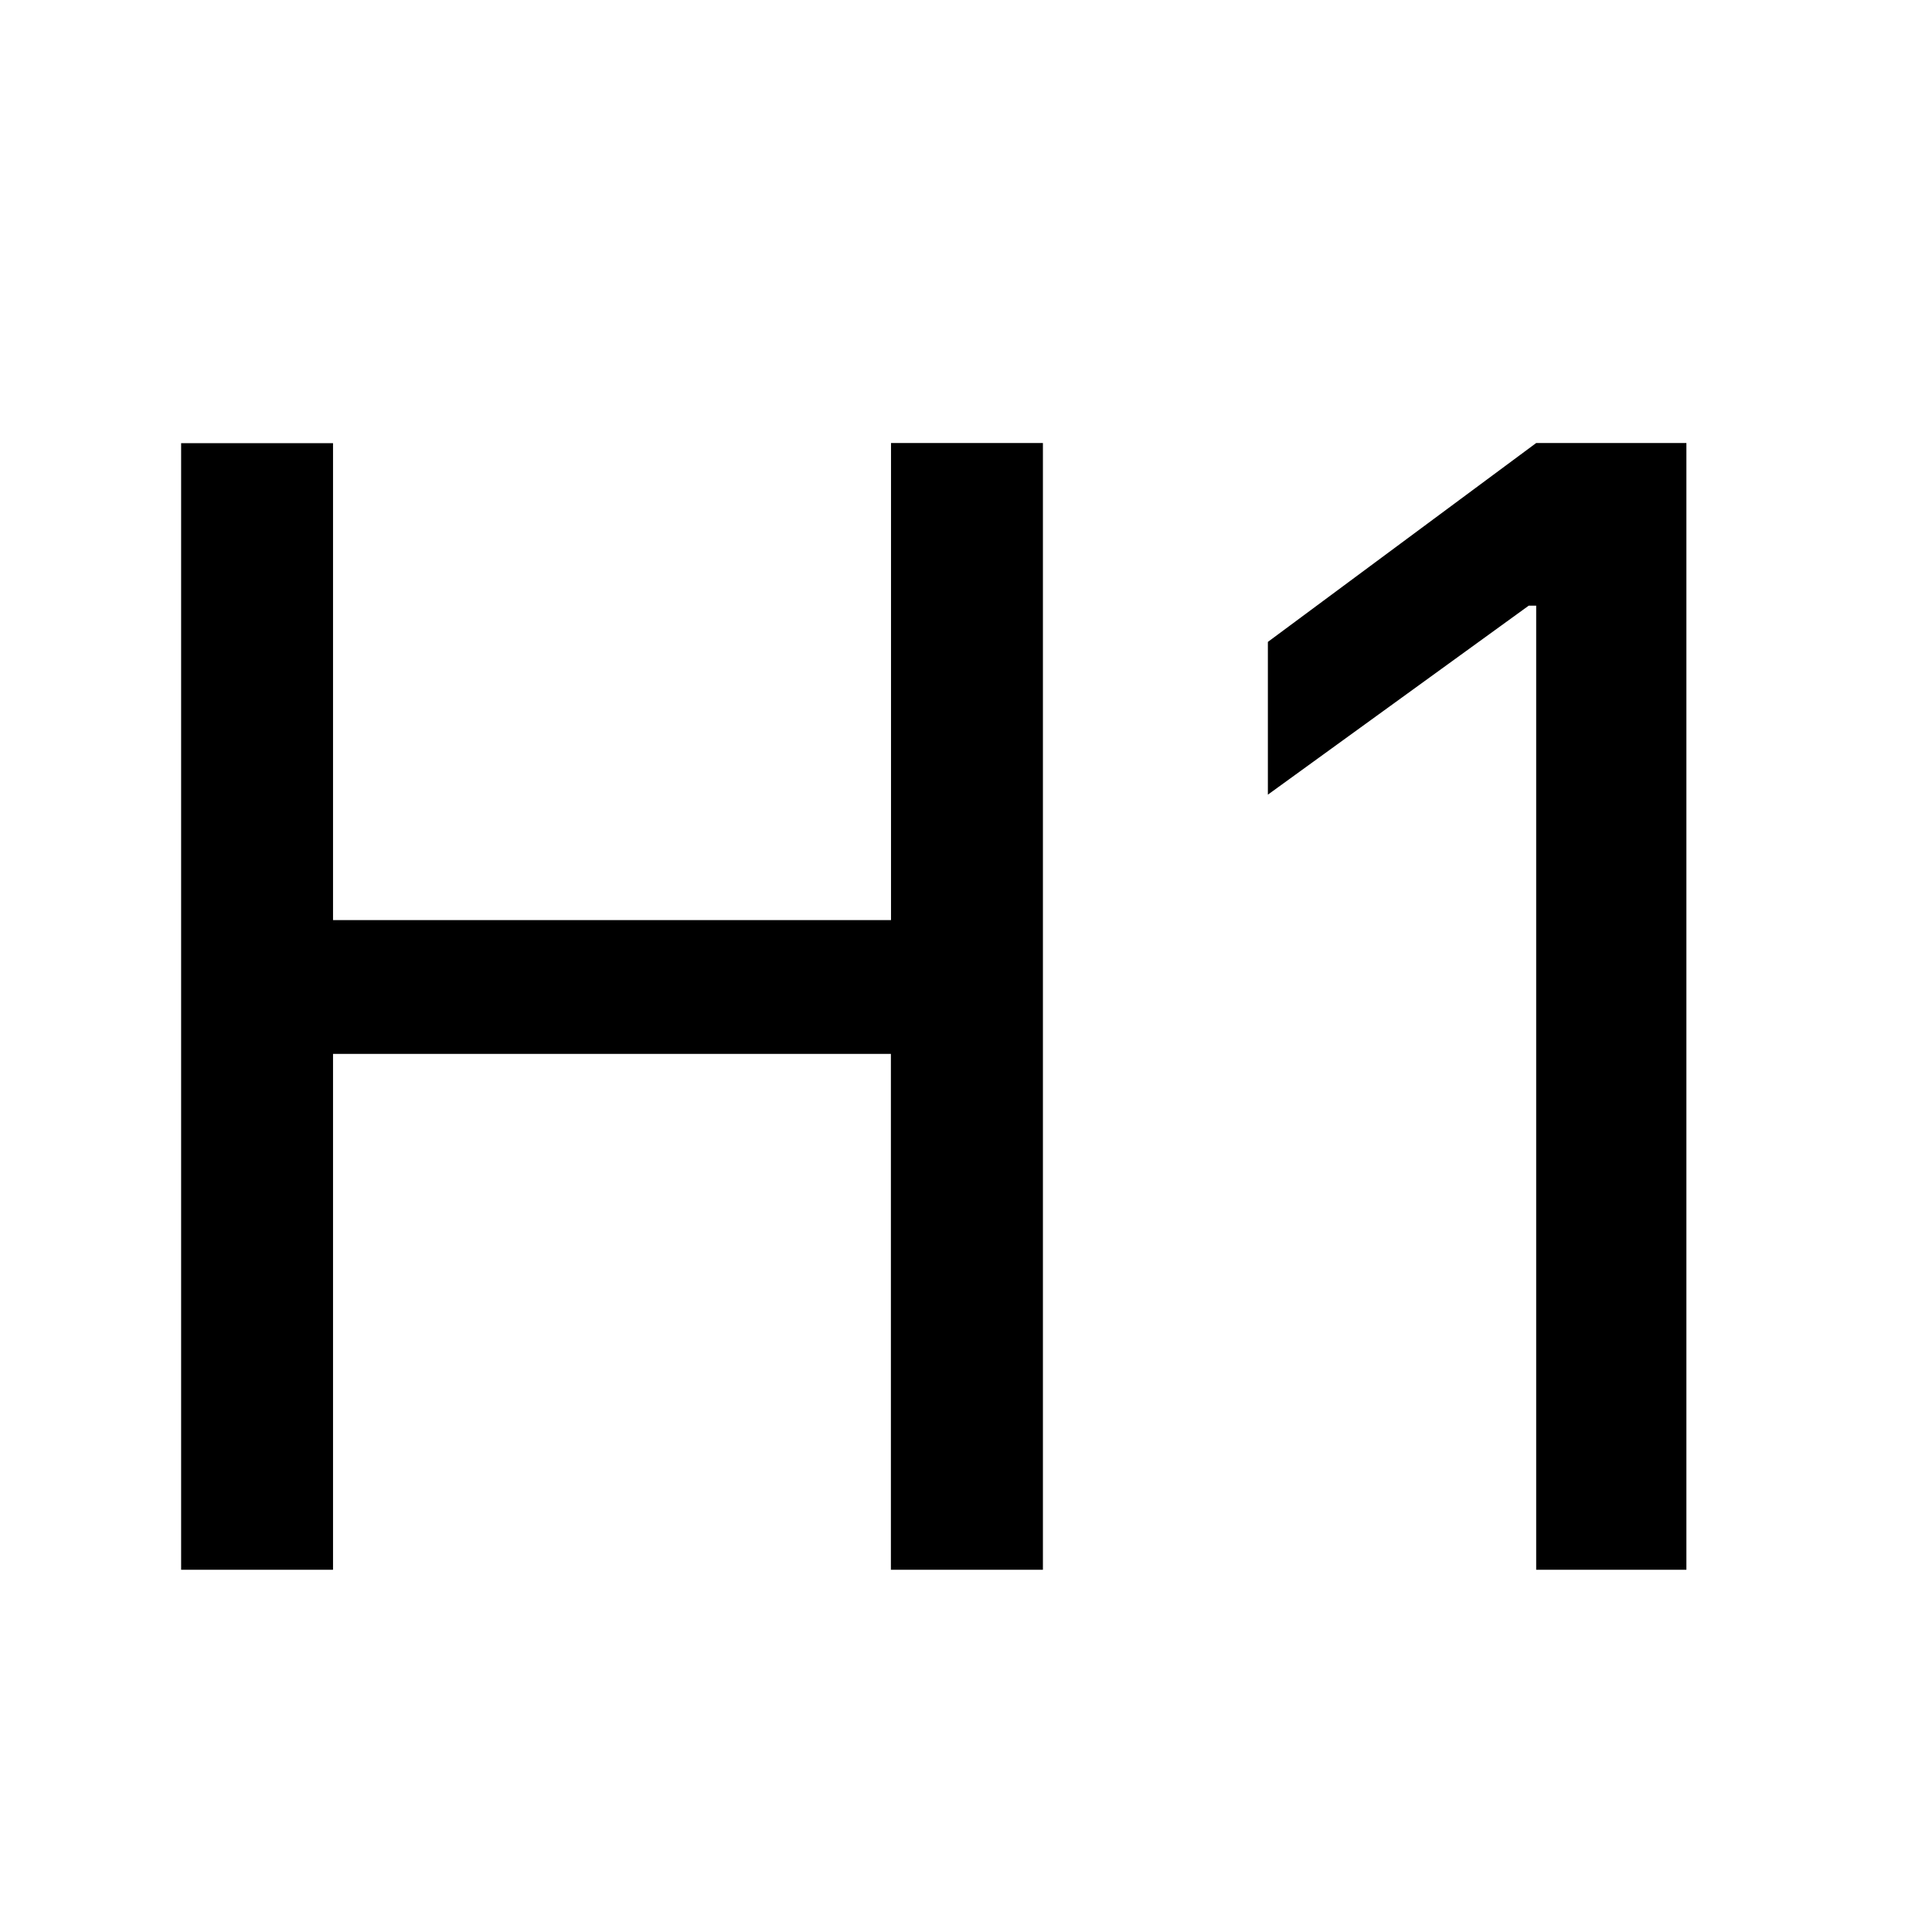
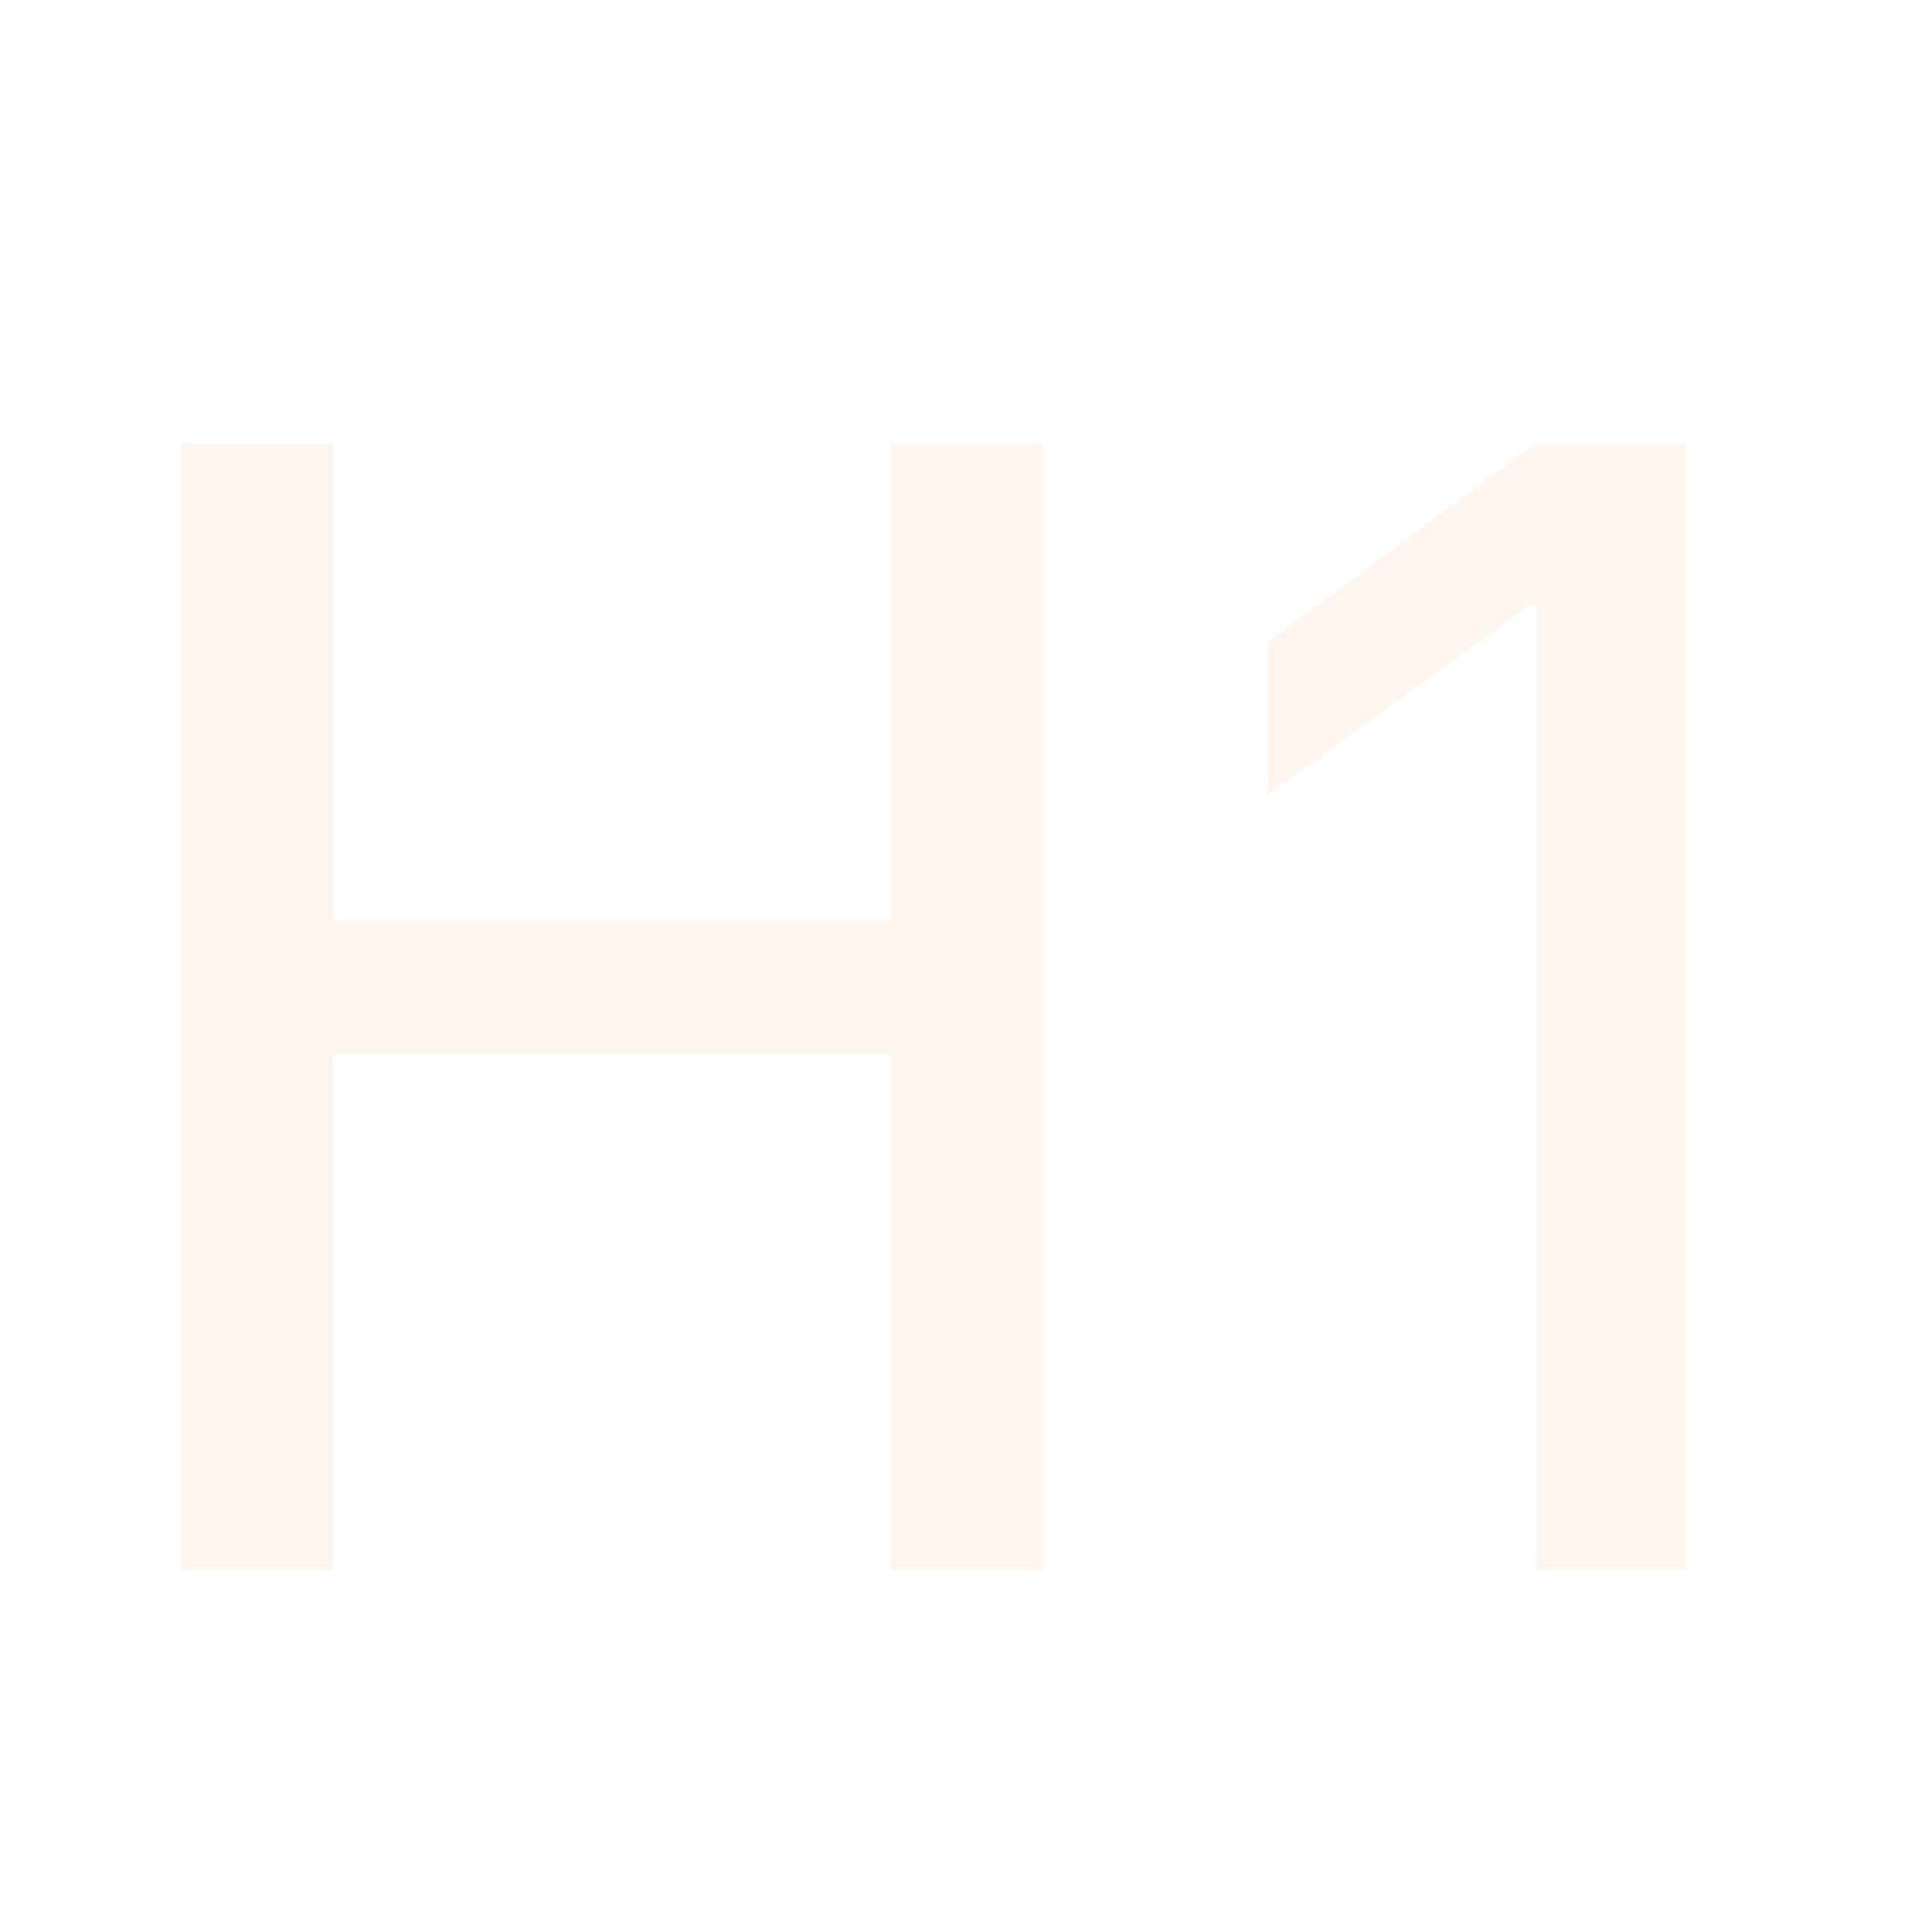
- <svg xmlns="http://www.w3.org/2000/svg" width="16" height="16" fill="currentColor" class="bi bi-type-h1" viewBox="0 0 16 16">
+ <svg xmlns="http://www.w3.org/2000/svg" width="16" height="16" fill="hsl(26, 100%, 97%)" class="bi bi-type-h1" viewBox="0 0 16 16">
  <path d="M8.637 13V3.669H7.379V7.62H2.758V3.67H1.5V13h1.258V8.728h4.62V13h1.259zm5.329 0V3.669h-1.244L10.5 5.316v1.265l2.16-1.565h.062V13h1.244z" />
</svg>
